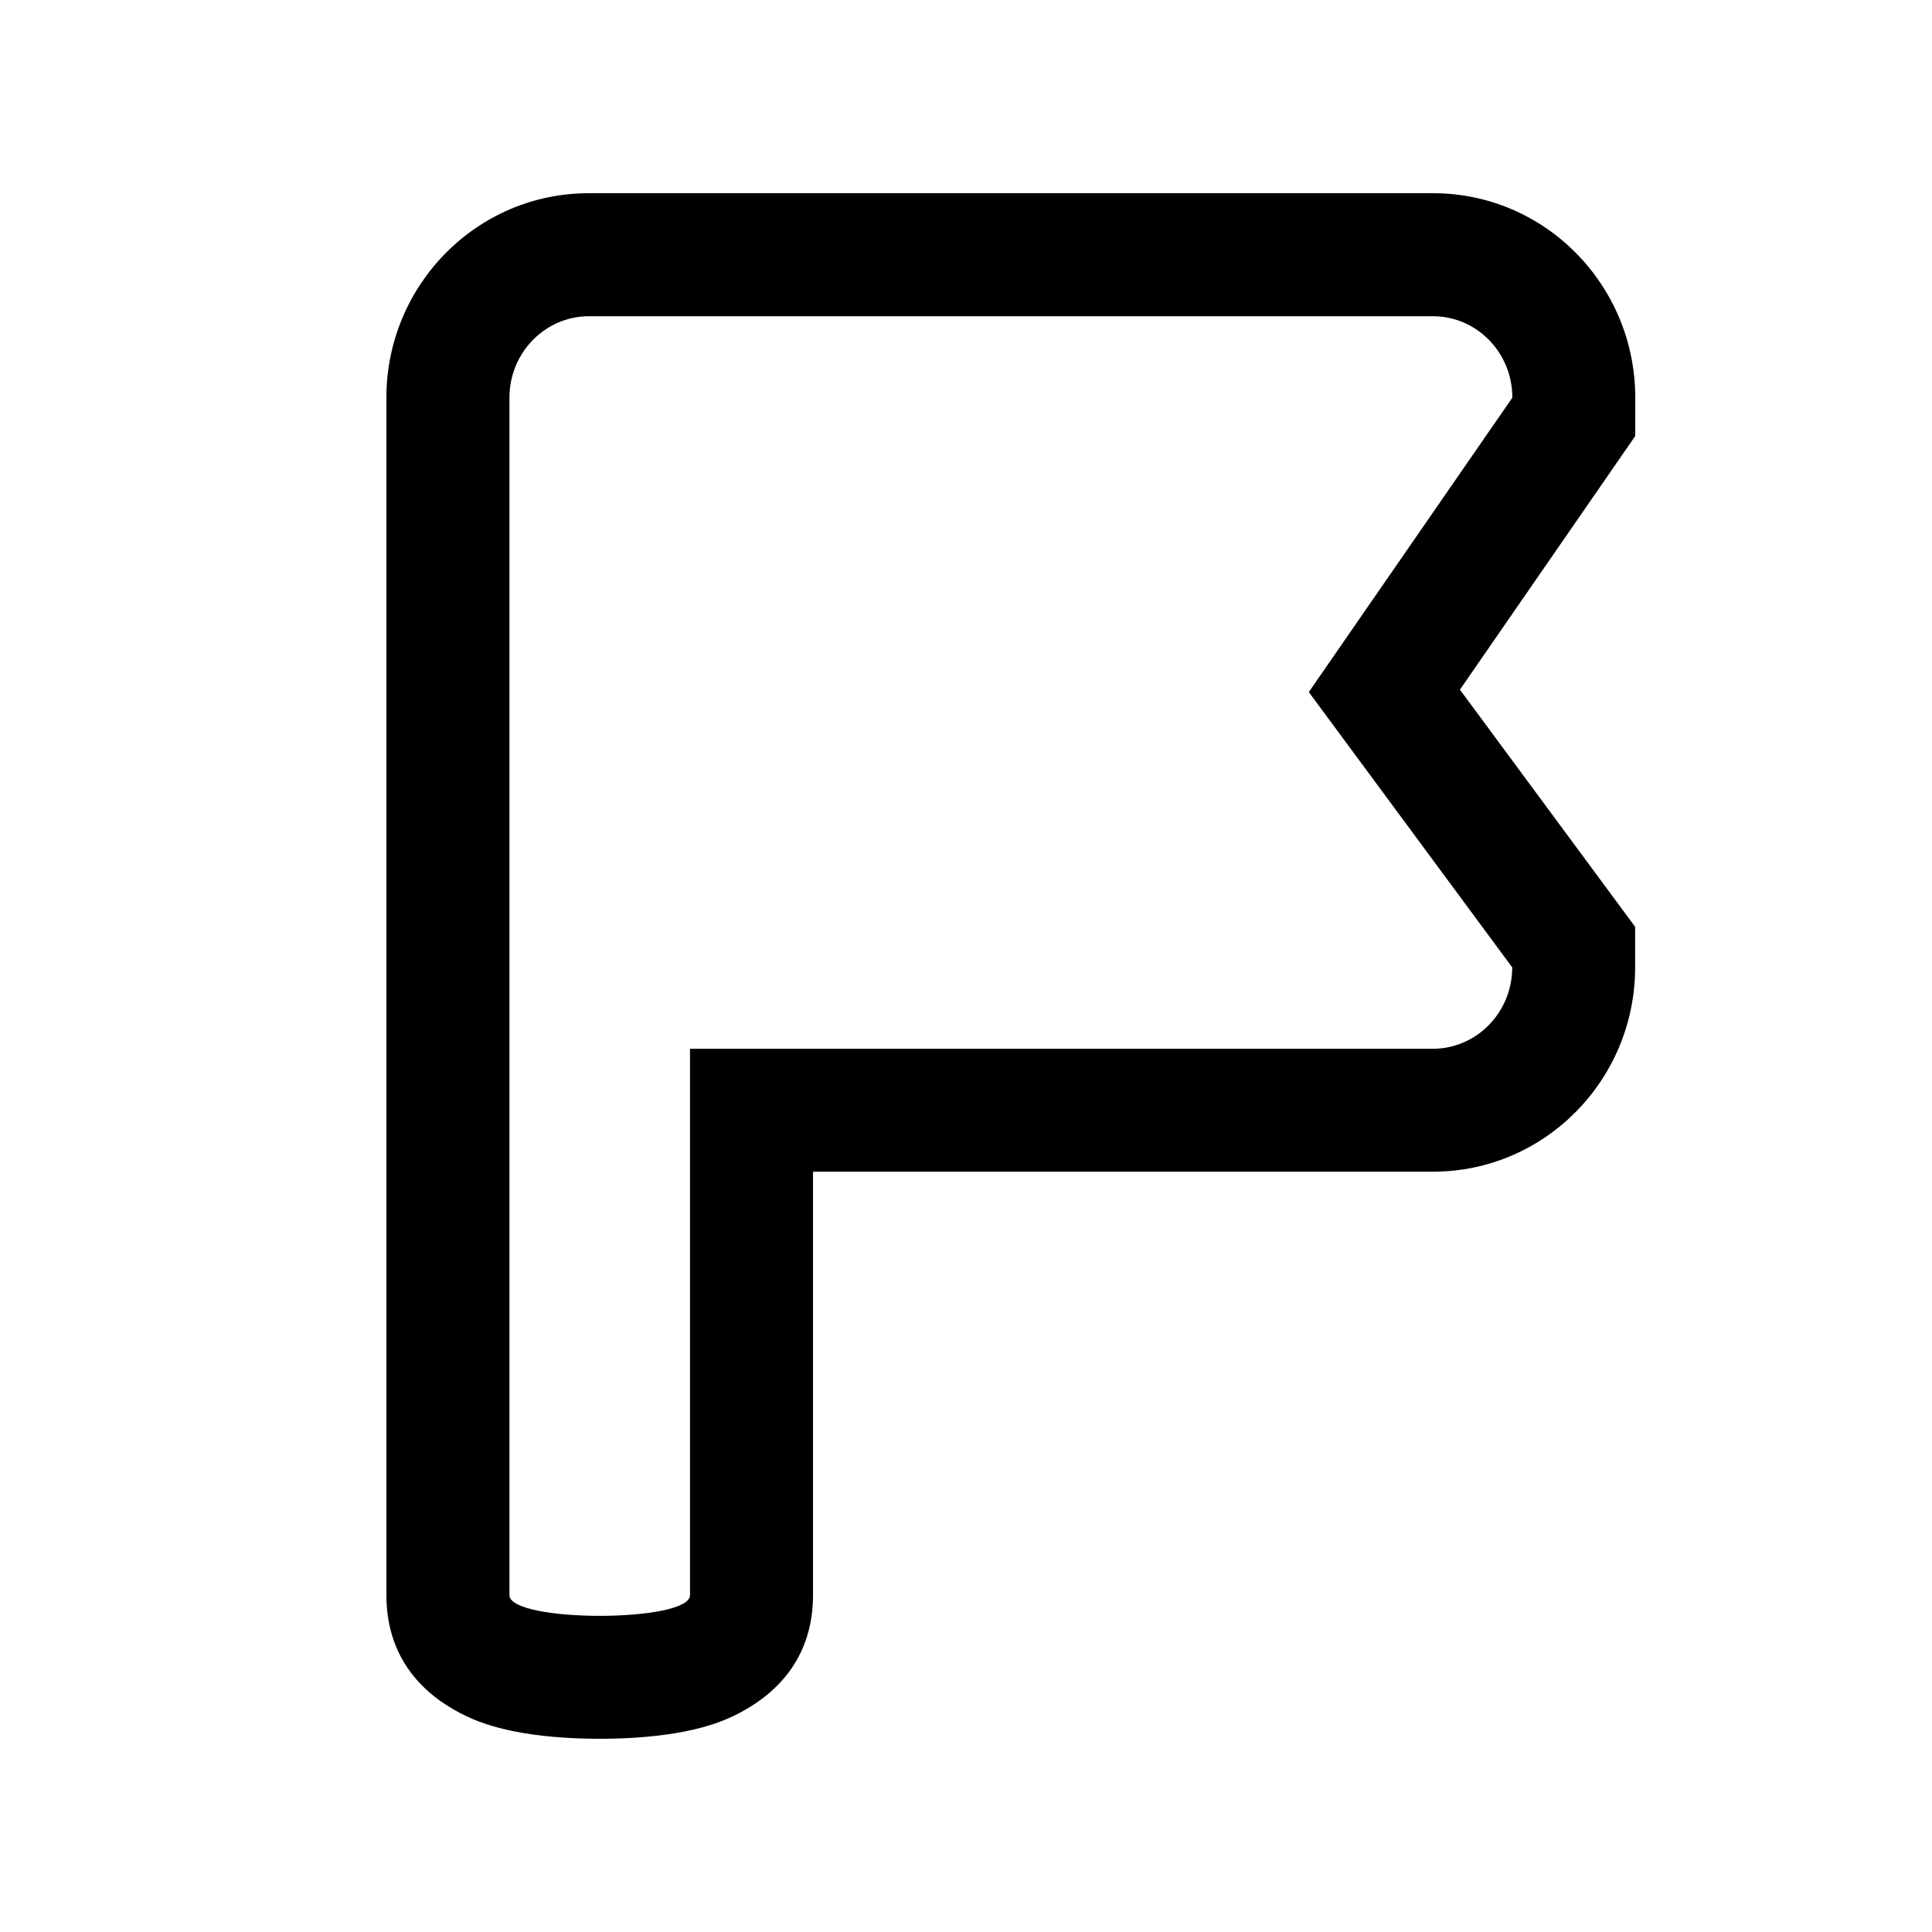
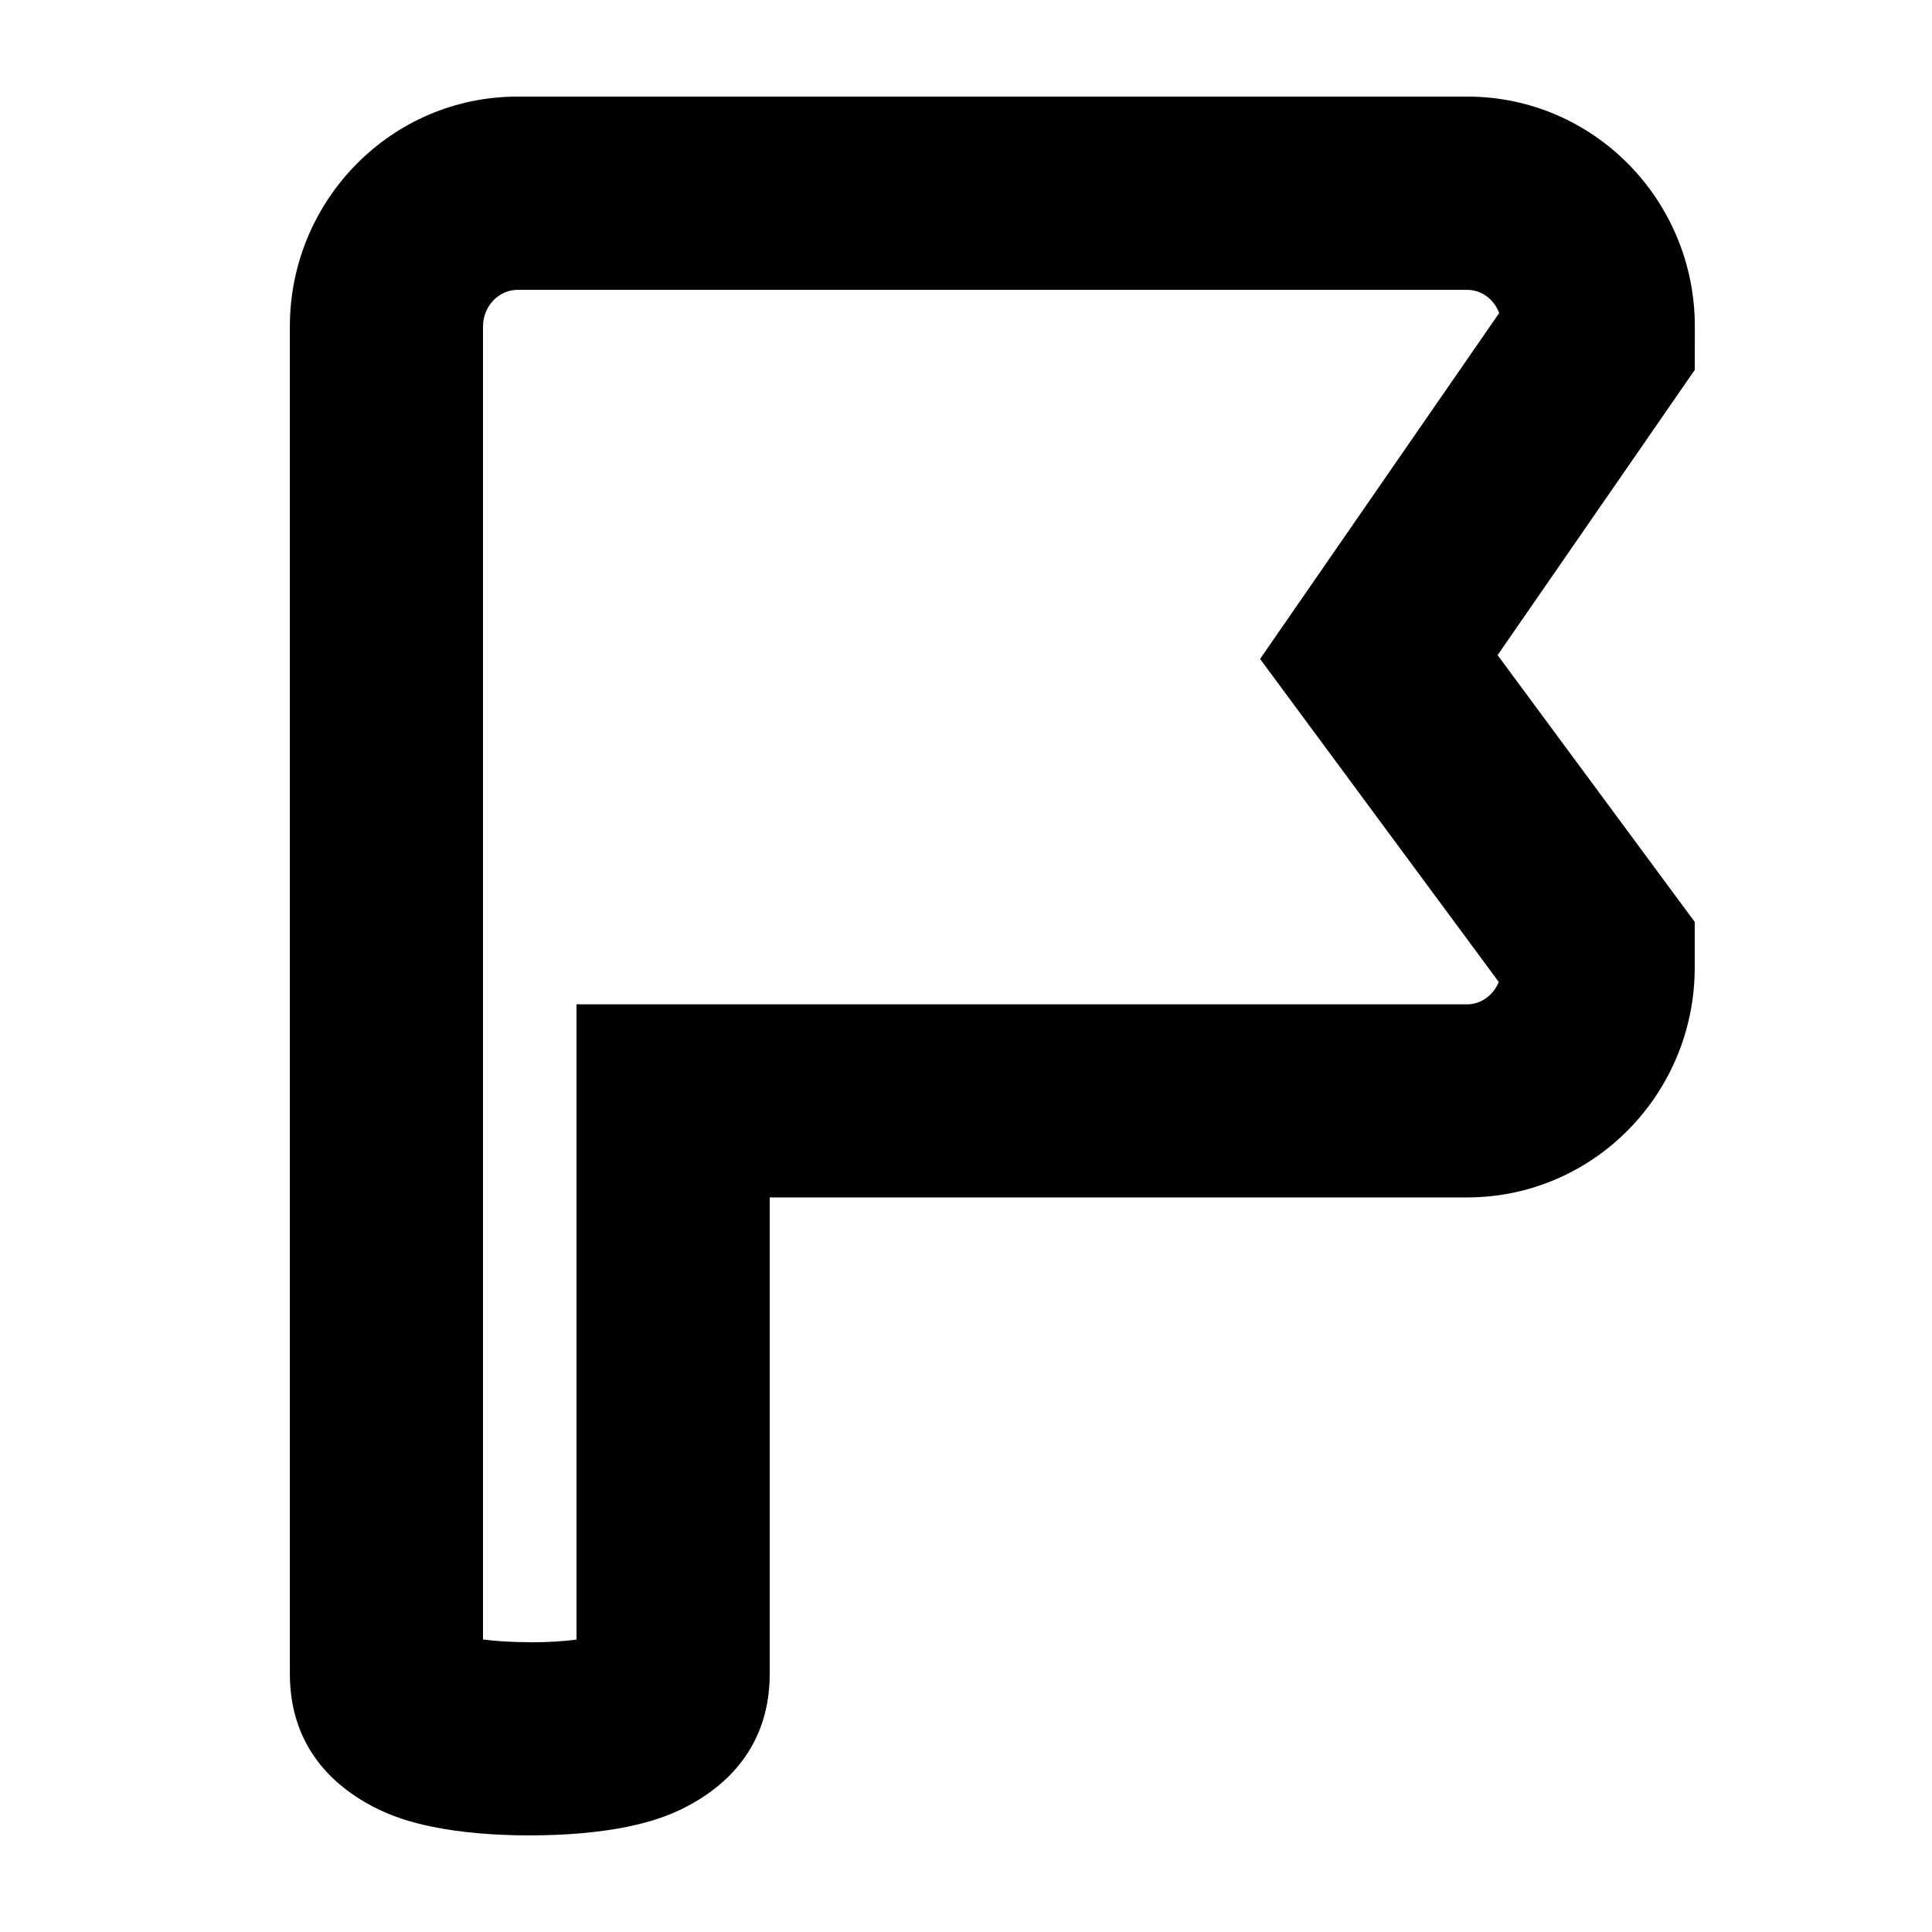
<svg xmlns="http://www.w3.org/2000/svg" viewBox="0 0 32 32" version="1.1">
-   <path d="M13.466 19.407h10.265c1.863 0 3.352-1.528 3.352-3.385v-0.671l-2.902-3.928 2.903-4.2 0.001-0.634c0.002-1.859-1.487-3.389-3.351-3.389h-13.982c-1.861 0-3.352 1.528-3.352 3.385v19.834c0 0.983 0.536 1.596 1.219 1.954 0.278 0.146 0.562 0.235 0.878 0.3 0.422 0.086 0.923 0.127 1.436 0.127s1.014-0.041 1.436-0.127c0.316-0.065 0.601-0.154 0.878-0.3 0.683-0.359 1.219-0.971 1.219-1.954v-7.012zM23.735 5.238c0.727 0 1.315 0.604 1.314 1.349l-3.371 4.876 3.369 4.56c0 0.743-0.588 1.348-1.315 1.348h-12.303v9.049c0 0.458-2.991 0.458-2.991 0v-19.834c0-0.743 0.591-1.348 1.315-1.348h13.982z" />
+   <path d="M12.75 19.833h11.549c2.096 0 3.771-1.719 3.771-3.808v-0.755l-3.265-4.419 3.266-4.725 0.001-0.714c0.003-2.092-1.673-3.812-3.77-3.812h-15.73c-2.093 0-3.771 1.719-3.771 3.808v22.313c0 1.106 0.603 1.795 1.371 2.199 0.312 0.164 0.633 0.265 0.988 0.337 0.474 0.097 1.039 0.143 1.615 0.143s1.141-0.046 1.615-0.143c0.356-0.073 0.676-0.173 0.988-0.337 0.769-0.404 1.371-1.093 1.371-2.199v-7.888zM8.775 27.2c-0.291 0-0.56-0.017-0.775-0.045v-21.746c0-0.341 0.264-0.608 0.571-0.608h15.73c0.237 0 0.446 0.156 0.53 0.384l-3.96 5.729 3.953 5.35c-0.088 0.22-0.294 0.371-0.526 0.371h-14.749v10.522c-0.215 0.028-0.483 0.045-0.775 0.045z" />
</svg>
